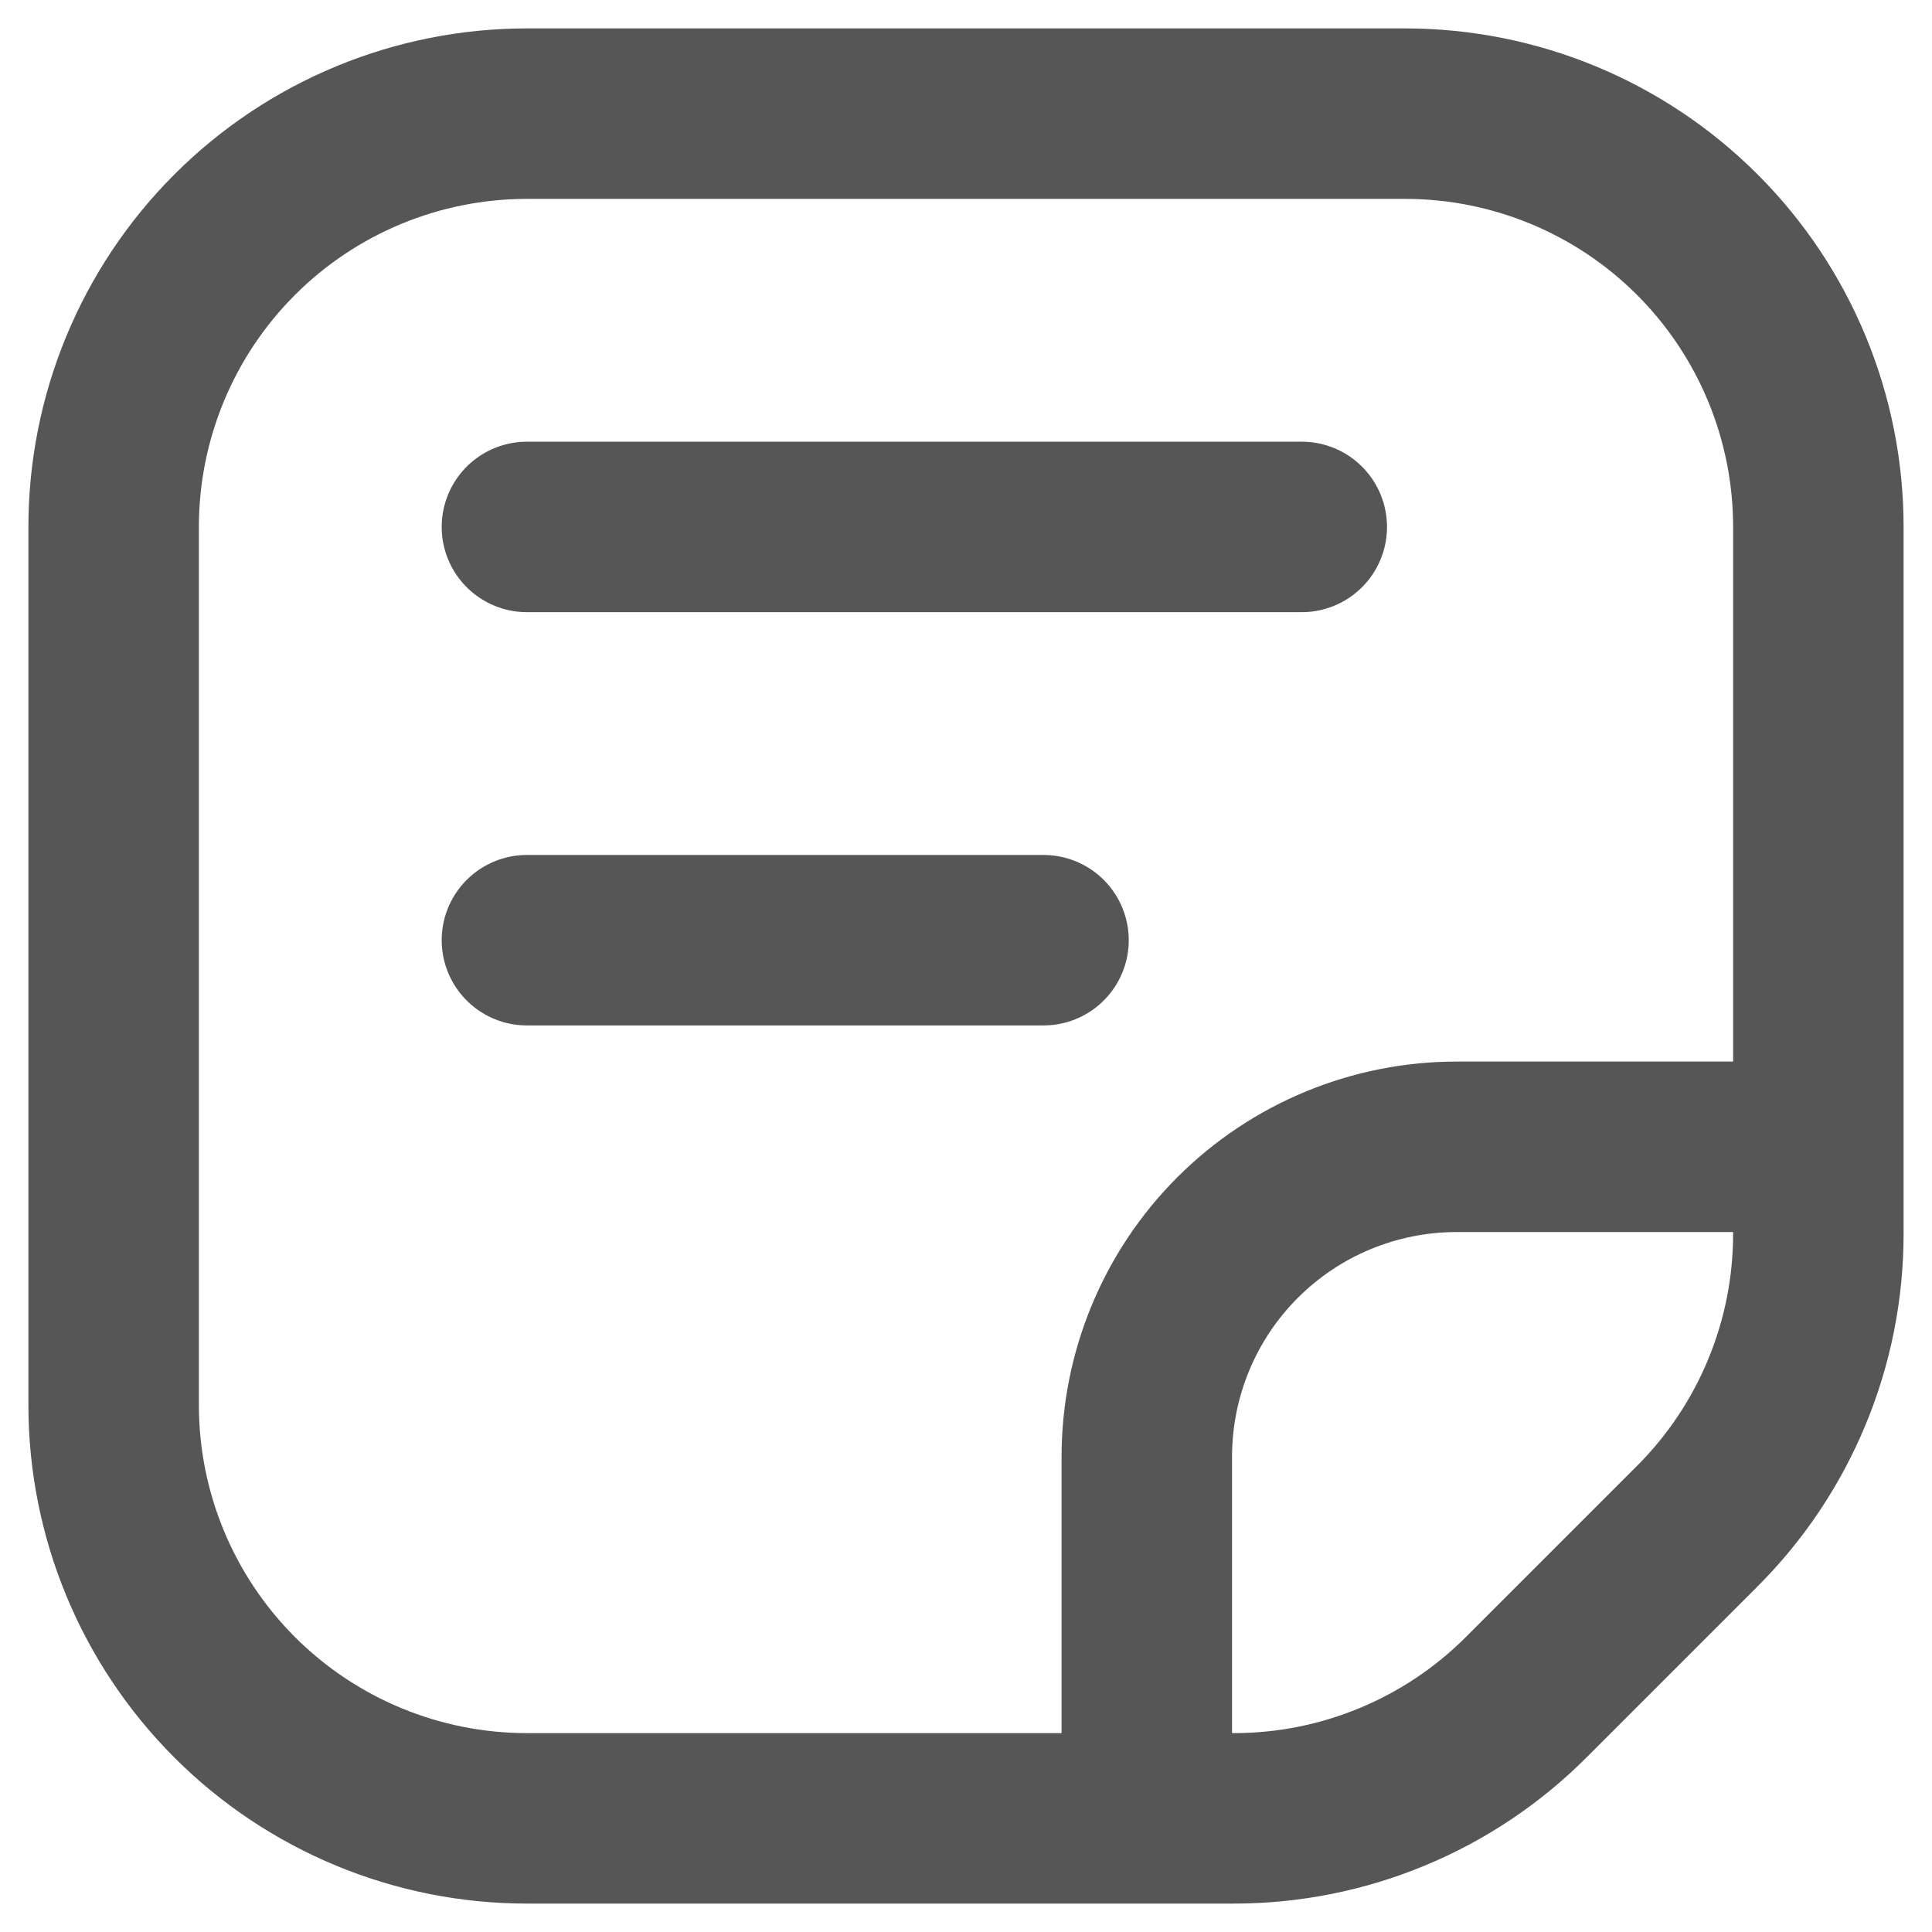
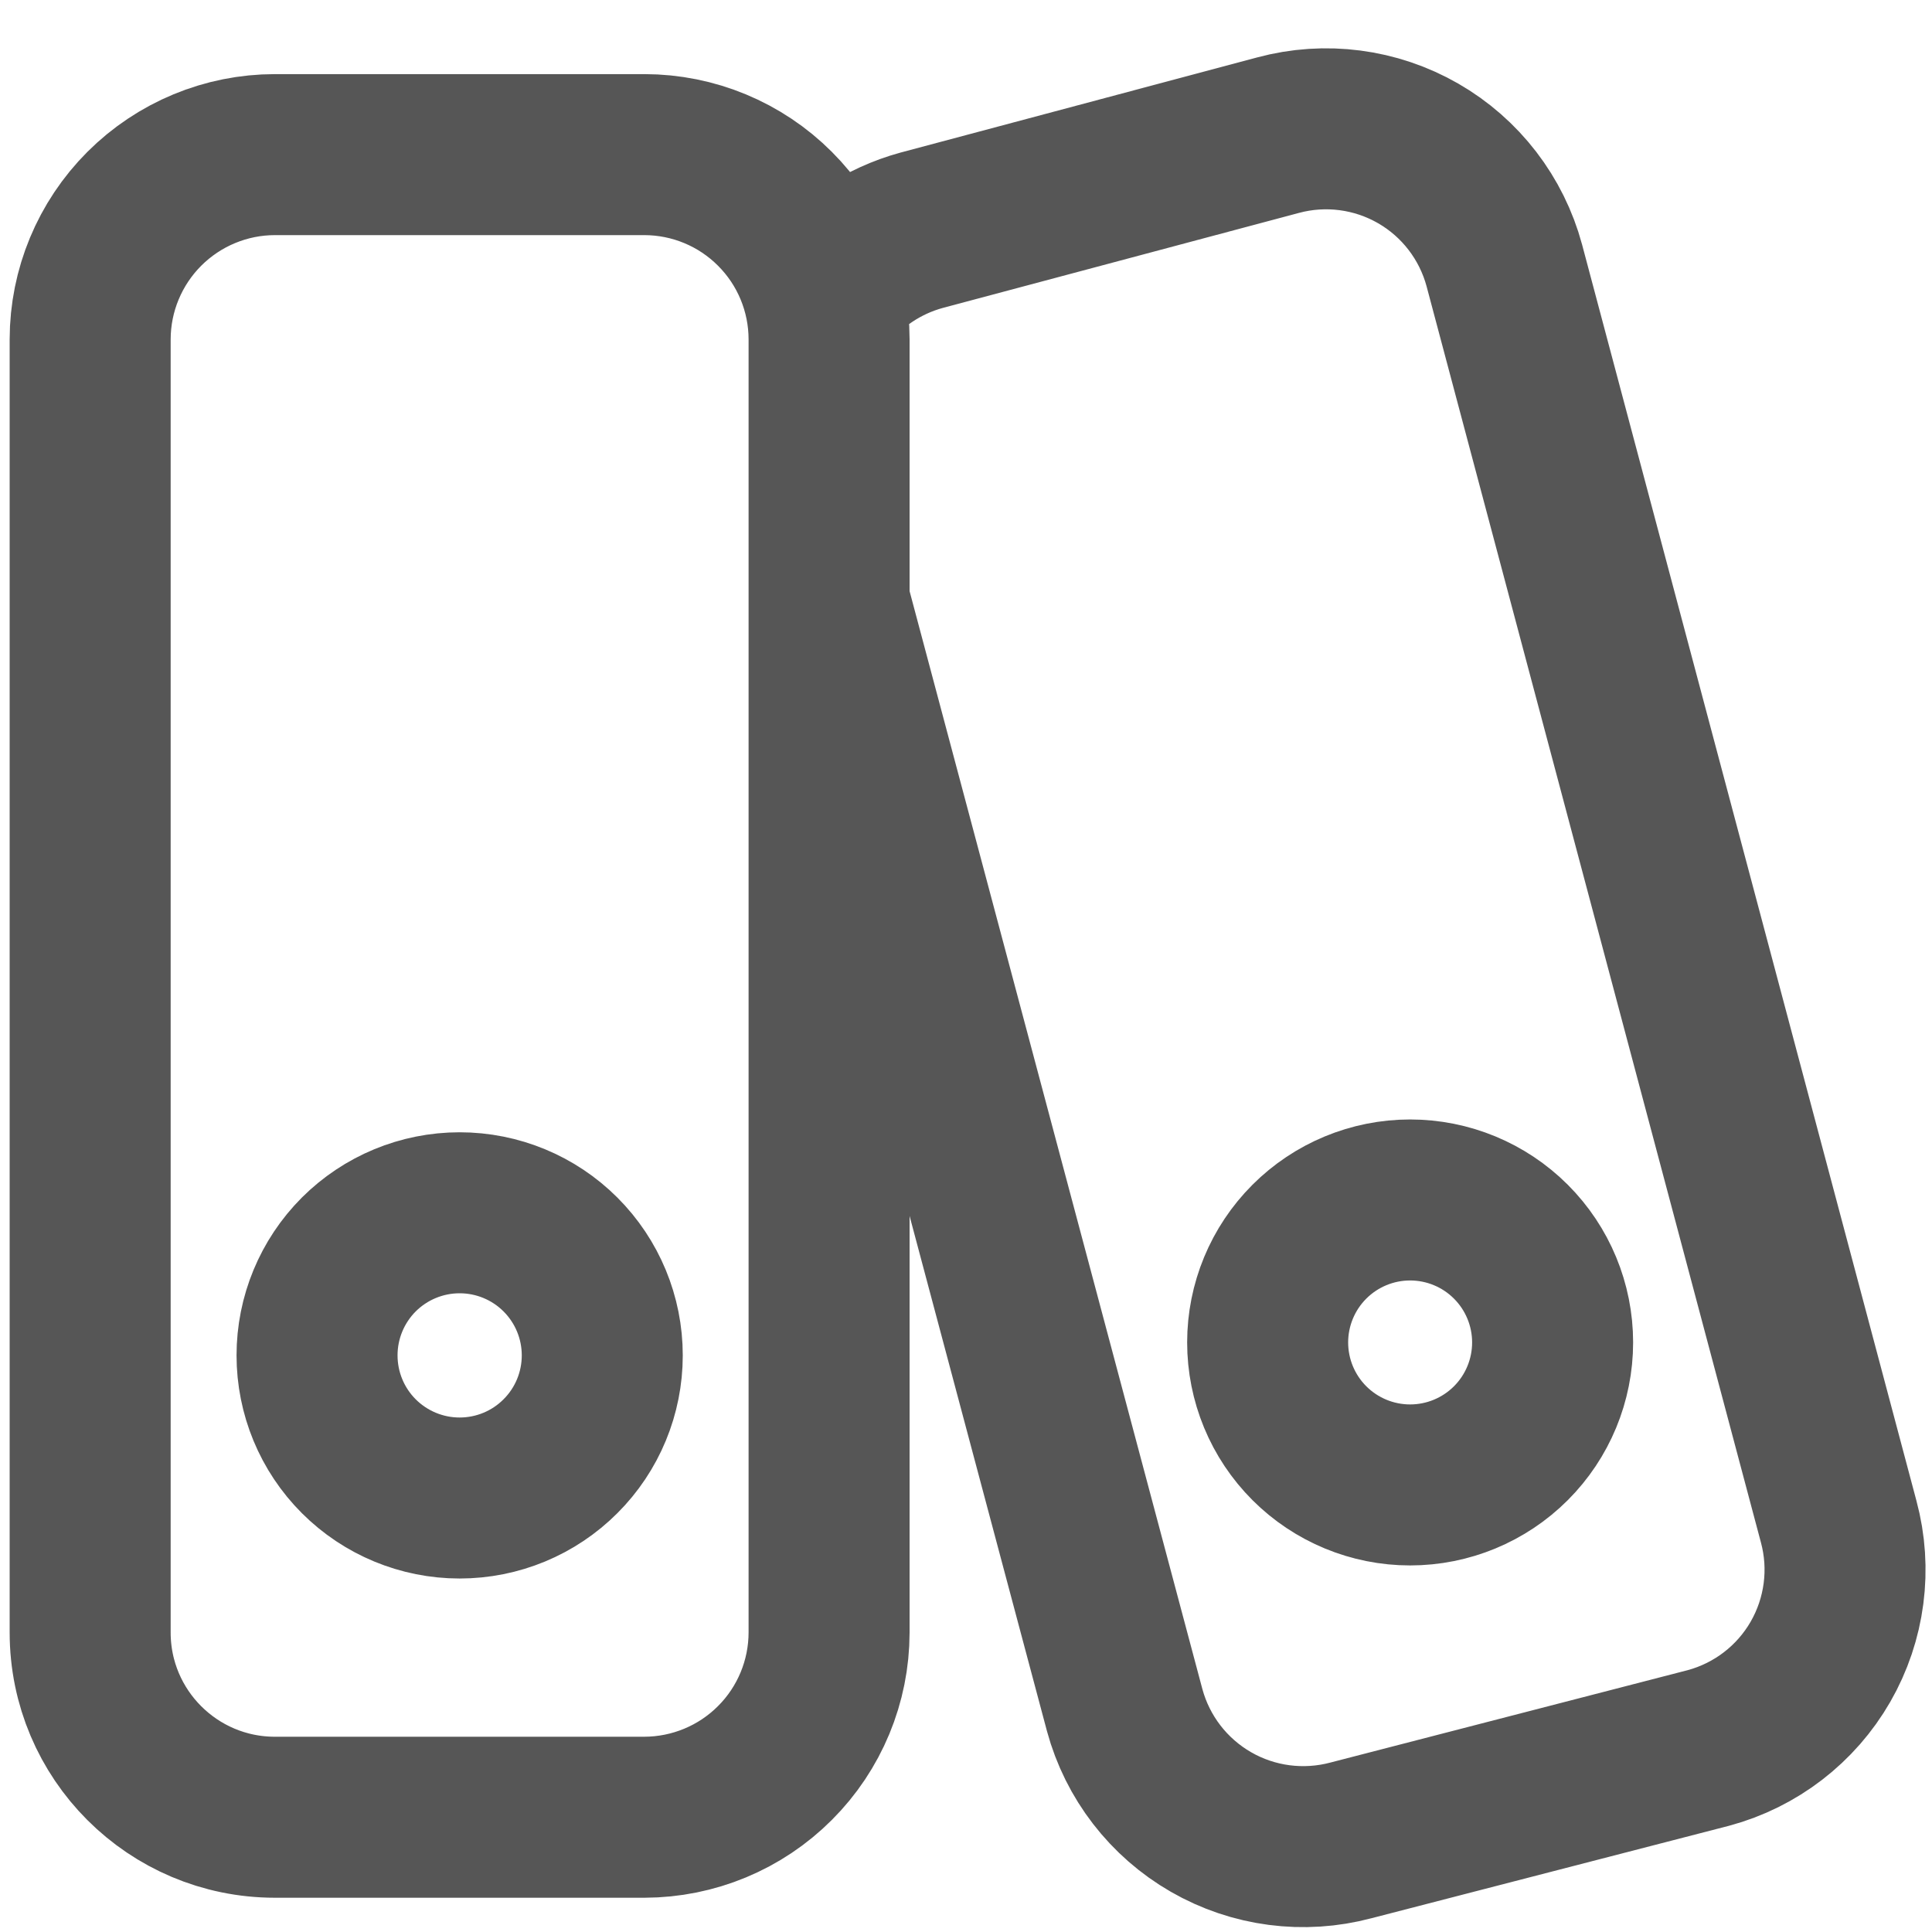
- <svg xmlns="http://www.w3.org/2000/svg" width="34" height="34" viewBox="0 0 34 34" fill="none">
-   <path d="M32 20.182H25.636C24.19 20.182 22.802 20.756 21.779 21.779C20.756 22.802 20.182 24.19 20.182 25.636V32M9.273 9.273H22.909M9.273 16.546H18.364M24.727 2H9.273C7.344 2 5.494 2.766 4.13 4.13C2.766 5.494 2 7.344 2 9.273V24.727C2 26.656 2.766 28.506 4.13 29.87C5.494 31.234 7.344 32 9.273 32H21.715C22.67 32 23.616 31.812 24.498 31.446C25.381 31.081 26.183 30.545 26.858 29.869L29.869 26.858C30.545 26.183 31.081 25.381 31.446 24.498C31.812 23.616 32 22.67 32 21.715V9.273C32 7.344 31.234 5.494 29.87 4.13C28.506 2.766 26.656 2 24.727 2Z" stroke="#565656" stroke-width="3" stroke-linecap="round" stroke-linejoin="round" />
+ <svg xmlns="http://www.w3.org/2000/svg" width="30" height="30" viewBox="0 0 30 30" fill="none">
+   <path d="M12.874 9.343L17.464 26.555C17.663 27.288 18.145 27.913 18.804 28.292C19.462 28.671 20.245 28.773 20.979 28.577L26.529 27.142C27.263 26.944 27.889 26.463 28.268 25.804C28.647 25.145 28.749 24.362 28.551 23.628L23.359 4.121C23.161 3.387 22.68 2.761 22.021 2.382C21.362 2.003 20.579 1.901 19.845 2.099L14.309 3.576C13.711 3.74 13.184 4.092 12.802 4.581M10.007 2.401H4.269C3.509 2.401 2.78 2.704 2.242 3.241C1.704 3.779 1.401 4.508 1.4 5.268V25.35C1.4 26.933 2.684 28.218 4.269 28.218H10.007C10.767 28.216 11.496 27.914 12.033 27.376C12.571 26.839 12.873 26.11 12.874 25.35V5.268C12.873 4.508 12.571 3.779 12.033 3.242C11.496 2.704 10.767 2.402 10.007 2.401ZM7.137 23.261C7.725 23.261 8.288 23.028 8.703 22.612C9.119 22.197 9.352 21.634 9.352 21.046C9.352 20.459 9.119 19.896 8.703 19.48C8.288 19.065 7.725 18.832 7.137 18.832C6.55 18.832 5.987 19.065 5.571 19.48C5.156 19.896 4.923 20.459 4.923 21.046C4.923 21.634 5.156 22.197 5.571 22.612C5.987 23.028 6.55 23.261 7.137 23.261ZM21.896 23.058C22.483 23.058 23.046 22.825 23.461 22.41C23.876 21.995 24.109 21.432 24.109 20.845C24.109 20.259 23.876 19.696 23.461 19.281C23.046 18.866 22.483 18.633 21.896 18.633C21.31 18.633 20.747 18.866 20.332 19.281C19.917 19.696 19.684 20.259 19.684 20.845C19.684 21.432 19.917 21.995 20.332 22.41C20.747 22.825 21.31 23.058 21.896 23.058Z" stroke="#565656" stroke-width="2.5" stroke-linecap="round" stroke-linejoin="round" />
</svg>
